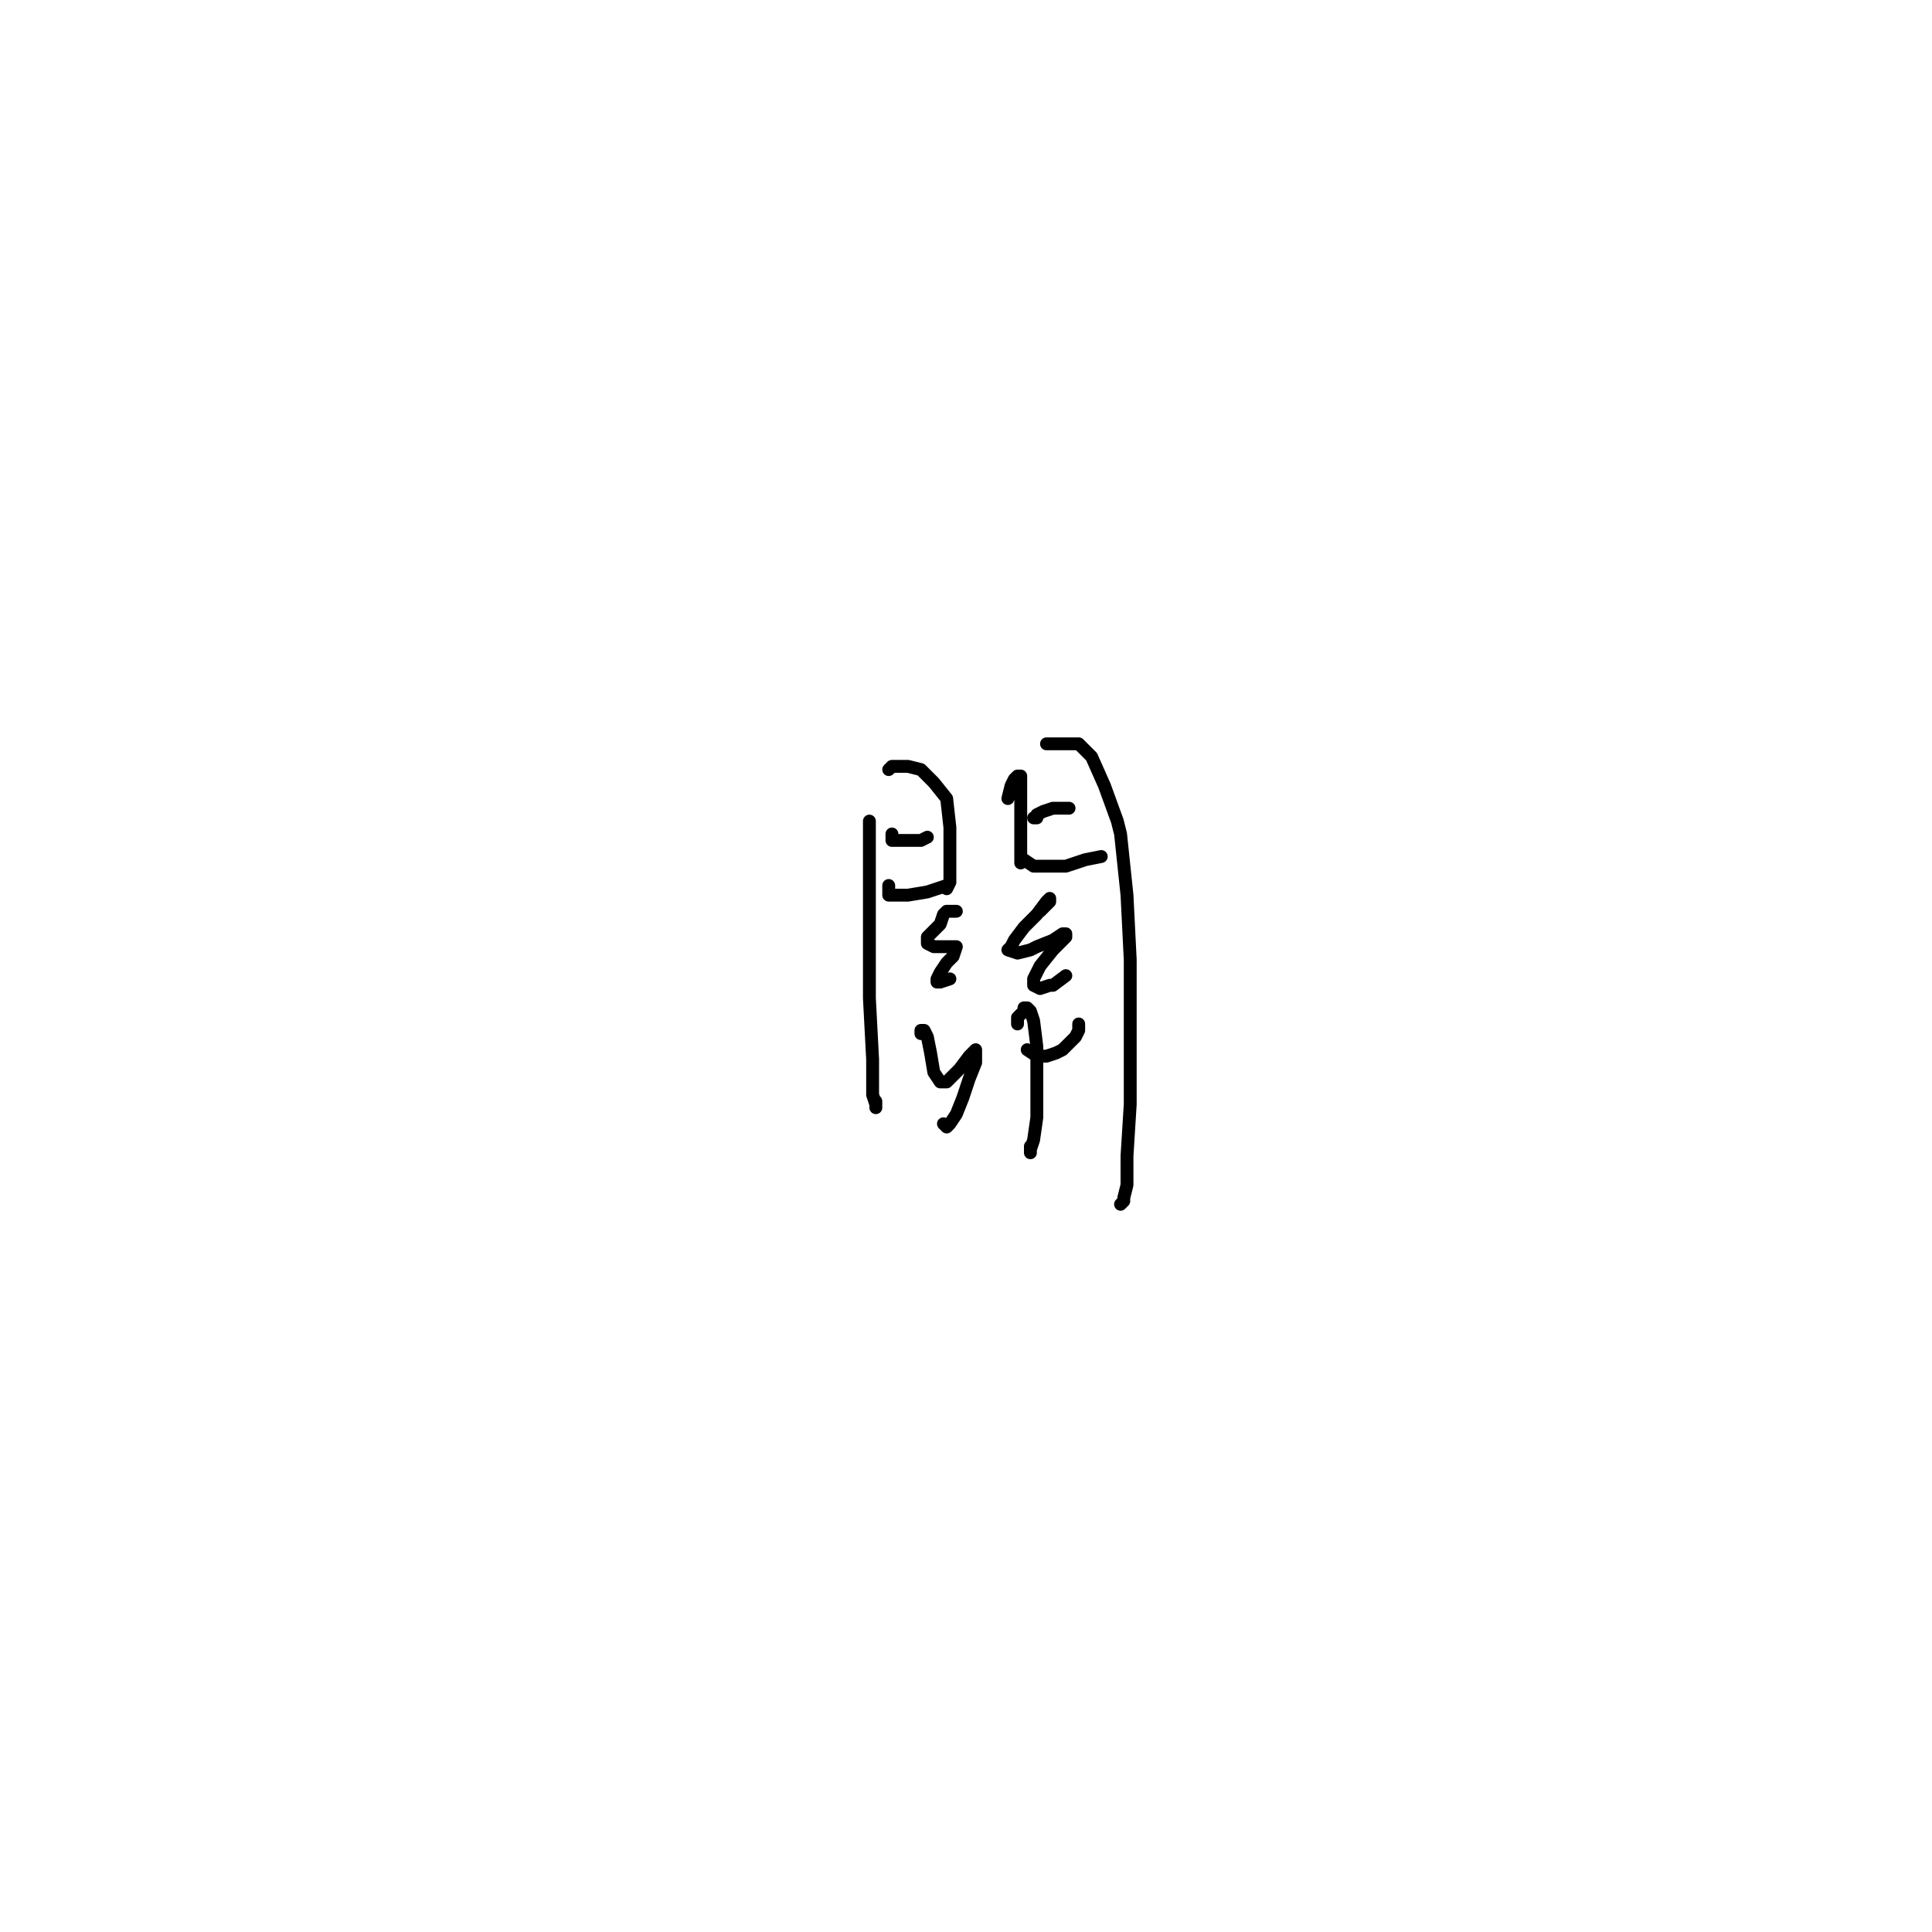
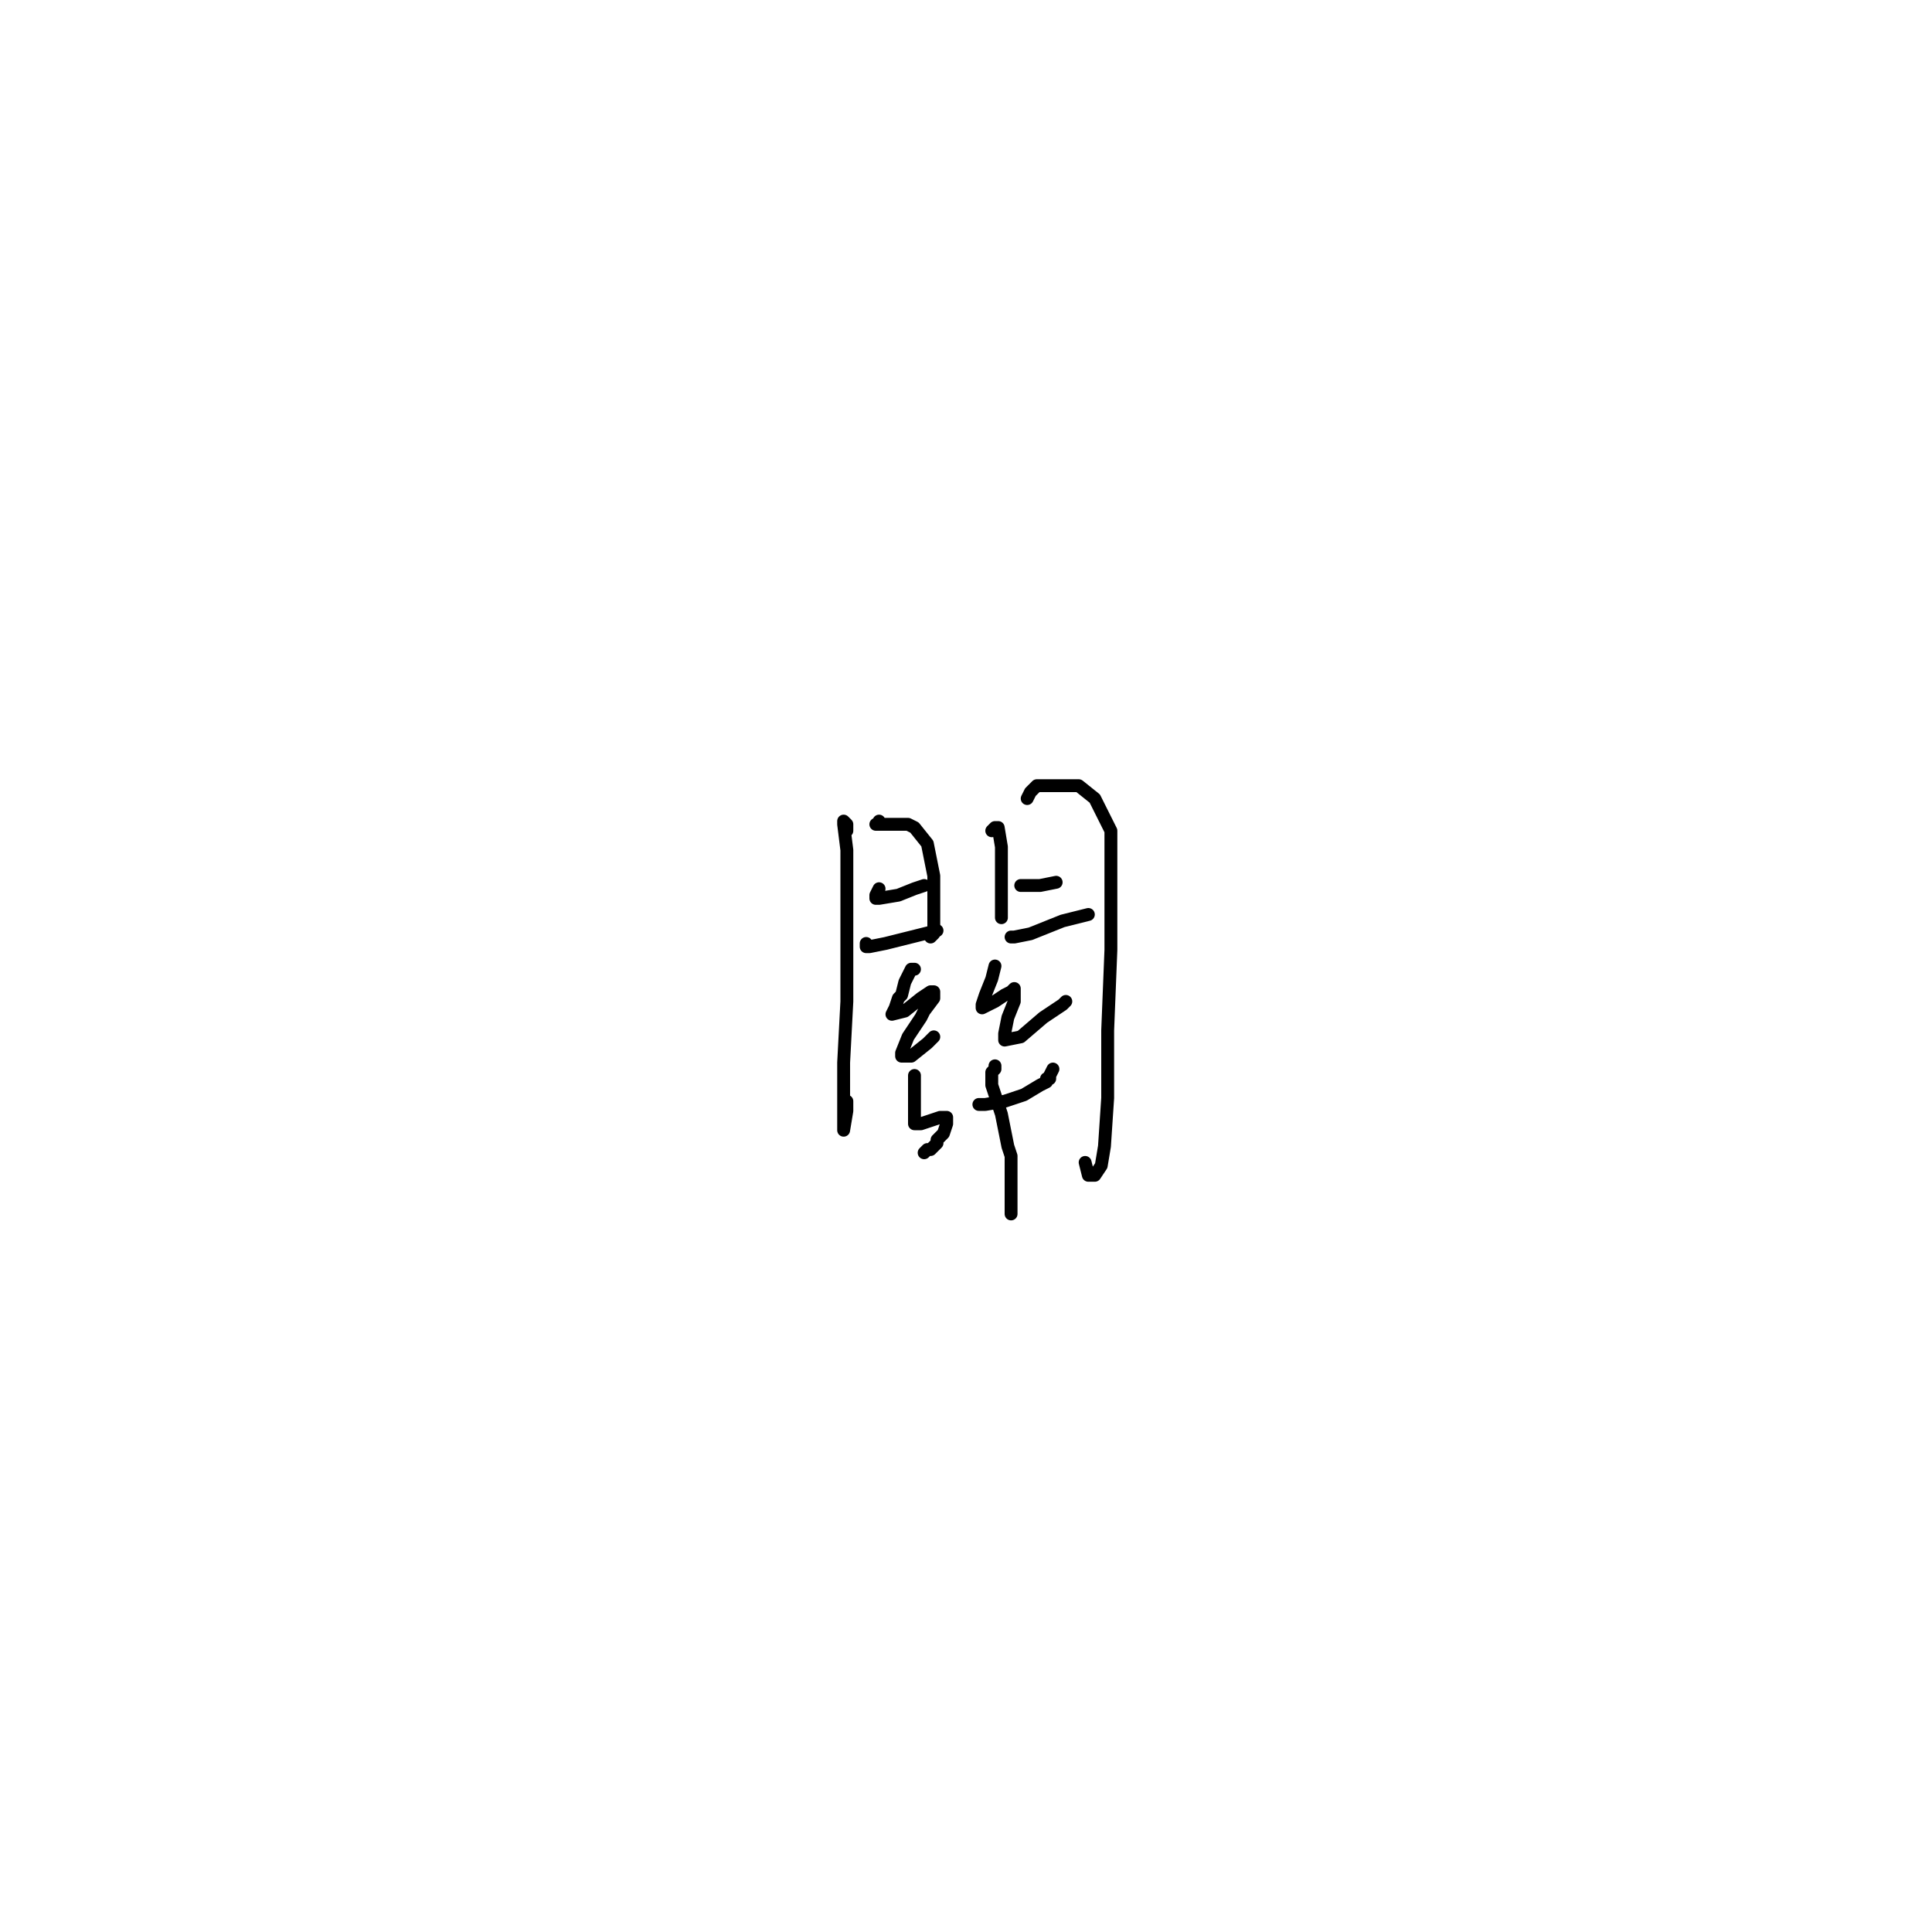
<svg xmlns="http://www.w3.org/2000/svg" width="300" height="300" viewBox="0 0 300 300">
-   <path d="M 135.0 129.0 L 135.0 128.5 L 135.0 128.0 L 135.0 128.0 L 135.0 127.5 L 135.0 127.5 L 135.0 127.5 L 135.0 127.5 L 135.0 128.5 L 135.0 133.5 L 135.0 143.0 L 135.0 155.0 L 135.5 164.5 L 135.5 169.0 L 135.5 170.0 L 136.0 171.5 L 136.0 172.0 L 136.0 172.0 L 136.0 171.0 " stroke="black" fill="none" stroke-width="2.0" stroke-linecap="round" stroke-linejoin="round" />
-   <path d="M 138.0 119.5 L 138.0 119.5 L 138.5 119.0 L 139.0 119.0 L 139.0 119.0 L 139.5 119.0 L 139.5 119.0 L 140.5 119.0 L 141.0 119.0 L 143.0 119.5 L 145.0 121.5 L 147.0 124.0 L 147.5 128.5 L 147.5 133.5 L 147.5 137.0 L 147.0 138.0 " stroke="black" fill="none" stroke-width="2.0" stroke-linecap="round" stroke-linejoin="round" />
-   <path d="M 138.5 129.5 L 138.5 129.5 L 138.5 130.0 L 138.5 130.0 L 138.5 130.5 L 140.0 130.5 L 143.0 130.5 L 144.0 130.0 " stroke="black" fill="none" stroke-width="2.0" stroke-linecap="round" stroke-linejoin="round" />
-   <path d="M 138.0 137.5 L 138.0 139.0 L 139.0 139.0 L 141.0 139.0 L 144.0 138.5 L 147.0 137.5 " stroke="black" fill="none" stroke-width="2.0" stroke-linecap="round" stroke-linejoin="round" />
-   <path d="M 156.5 124.0 L 157.0 122.0 L 157.5 121.0 L 157.5 121.0 L 158.0 120.5 L 158.0 120.5 L 158.5 120.5 L 158.5 123.0 L 158.5 126.5 L 158.5 130.0 L 158.5 133.0 L 158.5 134.0 " stroke="black" fill="none" stroke-width="2.0" stroke-linecap="round" stroke-linejoin="round" />
-   <path d="M 162.5 115.5 L 164.0 115.5 L 164.5 115.5 L 166.0 115.5 L 167.5 115.5 L 169.0 117.0 L 169.5 117.5 L 171.5 122.0 L 173.5 127.5 L 174.0 129.5 L 175.0 139.0 L 175.5 149.0 L 175.5 160.5 L 175.5 171.5 L 175.0 179.5 L 175.0 184.0 L 174.5 186.0 L 174.5 186.5 L 174.0 187.0 L 174.0 187.0 " stroke="black" fill="none" stroke-width="2.0" stroke-linecap="round" stroke-linejoin="round" />
-   <path d="M 160.5 127.0 L 161.0 127.0 L 161.0 126.5 L 162.0 126.0 L 163.5 125.5 L 165.5 125.5 L 166.0 125.5 " stroke="black" fill="none" stroke-width="2.0" stroke-linecap="round" stroke-linejoin="round" />
-   <path d="M 159.0 133.5 L 160.5 134.5 L 162.0 134.5 L 165.5 134.5 L 168.5 133.5 L 171.0 133.0 " stroke="black" fill="none" stroke-width="2.0" stroke-linecap="round" stroke-linejoin="round" />
-   <path d="M 148.5 141.5 L 148.5 141.5 L 148.0 141.5 L 148.0 141.5 L 147.5 141.5 L 147.5 141.5 L 147.5 141.5 L 147.5 141.5 L 147.0 141.5 L 146.5 142.0 L 146.0 143.5 L 145.0 144.5 L 144.0 145.5 L 144.0 146.5 L 145.0 147.0 L 146.5 147.0 L 147.5 147.0 L 148.0 147.0 L 148.5 147.0 L 148.5 147.0 L 148.5 147.0 L 148.5 147.0 L 148.0 148.5 L 147.0 149.5 L 146.0 151.0 L 145.5 152.0 L 145.5 152.5 L 146.0 152.5 L 147.5 152.0 " stroke="black" fill="none" stroke-width="2.0" stroke-linecap="round" stroke-linejoin="round" />
-   <path d="M 161.5 141.5 L 162.5 140.5 L 163.0 140.0 L 163.0 139.5 L 163.0 139.5 L 163.0 139.5 L 162.5 140.0 L 161.0 142.0 L 159.0 144.0 L 157.5 146.0 L 157.0 147.0 L 156.5 147.5 L 158.0 148.0 L 160.0 147.5 L 161.0 147.0 L 163.5 146.0 L 165.0 145.0 L 165.5 145.0 L 165.5 145.5 L 163.5 147.5 L 161.5 150.0 L 160.5 152.0 L 160.5 153.0 L 160.5 153.0 L 161.5 153.5 L 163.0 153.0 L 163.5 153.0 L 165.5 151.5 " stroke="black" fill="none" stroke-width="2.0" stroke-linecap="round" stroke-linejoin="round" />
-   <path d="M 143.0 160.5 L 143.0 160.0 L 143.0 160.0 L 143.5 160.0 L 143.5 160.0 L 144.0 161.0 L 144.5 163.5 L 145.0 166.5 L 146.0 168.0 L 147.0 168.0 L 149.0 166.0 L 150.5 164.0 L 151.5 163.0 L 151.5 163.0 L 151.5 163.0 L 151.5 165.0 L 150.5 167.5 L 149.5 170.5 L 148.5 173.0 L 147.5 174.5 L 147.0 175.0 L 146.5 174.5 " stroke="black" fill="none" stroke-width="2.0" stroke-linecap="round" stroke-linejoin="round" />
-   <path d="M 167.5 159.0 L 167.5 160.0 L 167.5 160.0 L 167.0 161.0 L 167.0 161.0 L 166.5 161.5 L 165.5 162.5 L 165.0 163.0 L 164.0 163.5 L 162.5 164.0 L 161.0 164.0 L 159.5 163.0 " stroke="black" fill="none" stroke-width="2.0" stroke-linecap="round" stroke-linejoin="round" />
-   <path d="M 158.0 159.0 L 158.0 158.0 L 159.0 157.0 L 159.0 156.5 L 159.5 156.5 L 160.0 157.0 L 160.5 158.5 L 161.0 162.5 L 161.0 167.5 L 161.0 172.0 L 161.0 173.5 L 160.5 177.0 L 160.0 178.5 L 160.0 179.0 L 160.0 178.0 " stroke="black" fill="none" stroke-width="2.0" stroke-linecap="round" stroke-linejoin="round" />
+   <path d="M 131.5 129.0 L 131.5 128.5 L 131.5 128.0 L 131.0 127.5 L 131.0 127.5 L 131.0 128.0 L 131.5 132.0 L 131.5 141.0 L 131.5 152.0 L 131.5 155.5 L 131.0 165.0 L 131.0 168.0 L 131.0 173.0 L 131.0 175.0 L 131.0 175.5 L 131.0 175.5 L 131.5 172.5 L 131.5 171.0 " stroke="black" fill="none" stroke-width="2.0" stroke-linecap="round" stroke-linejoin="round" />
+   <path d="M 136.5 127.5 L 136.5 128.0 L 136.0 128.0 L 136.5 128.0 L 136.5 128.0 L 138.5 128.0 L 139.0 128.0 L 141.0 128.0 L 142.0 128.5 L 144.0 131.0 L 145.0 136.0 L 145.0 141.5 L 145.0 145.0 L 144.5 145.5 L 144.5 145.0 " stroke="black" fill="none" stroke-width="2.0" stroke-linecap="round" stroke-linejoin="round" />
+   <path d="M 136.5 138.0 L 136.0 139.0 L 136.0 139.5 L 136.0 139.5 L 136.5 139.5 L 139.5 139.0 L 142.0 138.0 L 143.5 137.5 " stroke="black" fill="none" stroke-width="2.0" stroke-linecap="round" stroke-linejoin="round" />
+   <path d="M 134.5 146.5 L 134.5 147.0 L 134.5 147.0 L 134.5 147.0 L 135.0 147.0 L 137.5 146.5 L 141.5 145.5 L 145.5 144.5 " stroke="black" fill="none" stroke-width="2.0" stroke-linecap="round" stroke-linejoin="round" />
+   <path d="M 154.0 129.0 L 154.5 128.5 L 154.5 128.5 L 154.5 128.5 L 154.5 128.5 L 155.0 128.5 L 155.5 131.5 L 155.5 136.0 L 155.5 140.0 L 155.5 142.5 L 155.5 142.5 " stroke="black" fill="none" stroke-width="2.0" stroke-linecap="round" stroke-linejoin="round" />
+   <path d="M 159.5 124.0 L 160.0 123.0 L 161.0 122.0 L 164.0 122.0 L 166.5 122.0 L 167.5 122.0 L 170.0 124.0 L 170.5 125.0 L 172.0 128.0 L 172.5 129.0 L 172.5 136.5 L 172.5 147.5 L 172.0 160.0 L 172.0 170.5 L 171.5 178.0 L 171.0 181.0 L 170.0 182.5 L 169.0 182.5 L 168.5 180.5 " stroke="black" fill="none" stroke-width="2.0" stroke-linecap="round" stroke-linejoin="round" />
+   <path d="M 158.5 137.5 L 158.5 137.5 L 158.5 137.5 L 158.5 137.5 L 158.5 137.5 L 159.5 137.5 L 161.5 137.5 L 164.0 137.0 " stroke="black" fill="none" stroke-width="2.0" stroke-linecap="round" stroke-linejoin="round" />
+   <path d="M 157.0 145.5 L 157.0 145.5 L 157.0 145.5 L 157.5 145.5 L 160.0 145.0 L 165.0 143.0 L 169.0 142.0 " stroke="black" fill="none" stroke-width="2.0" stroke-linecap="round" stroke-linejoin="round" />
+   <path d="M 142.0 150.5 L 142.0 150.5 L 142.0 150.5 L 142.0 150.5 L 141.5 150.5 L 141.5 150.5 L 140.5 152.5 L 140.0 154.5 L 139.5 155.0 L 139.0 156.5 L 138.5 157.5 L 140.5 157.0 L 143.0 155.0 L 144.5 154.0 L 145.0 154.0 L 145.0 154.5 L 145.0 155.0 L 143.5 157.0 L 143.0 158.0 L 141.0 161.0 L 140.0 163.5 L 140.0 164.0 L 141.5 164.0 L 144.0 162.0 L 145.0 161.0 " stroke="black" fill="none" stroke-width="2.0" stroke-linecap="round" stroke-linejoin="round" />
+   <path d="M 154.5 150.0 L 154.5 150.0 L 154.5 150.0 L 154.5 150.0 L 154.5 150.0 L 154.5 150.0 L 154.5 150.0 L 154.5 150.0 L 154.5 150.0 L 154.0 152.0 L 153.0 154.5 L 152.5 156.0 L 152.5 156.5 L 154.5 155.5 L 156.0 154.5 L 157.0 154.0 L 157.5 153.5 L 157.5 153.5 L 157.5 153.5 L 157.5 155.0 L 157.5 155.5 L 156.5 158.0 L 156.0 160.5 L 156.0 161.5 L 158.5 161.0 L 162.0 158.0 L 165.0 156.0 L 165.5 155.5 " stroke="black" fill="none" stroke-width="2.0" stroke-linecap="round" stroke-linejoin="round" />
+   <path d="M 142.0 167.0 L 142.0 167.0 L 142.0 167.0 L 142.0 167.0 L 142.0 168.5 L 142.0 171.0 L 142.0 173.0 L 142.0 174.5 L 142.5 174.5 L 143.0 174.5 L 144.5 174.0 L 146.0 173.5 L 146.5 173.5 L 147.0 173.5 L 147.0 174.5 L 146.5 176.0 L 145.5 177.0 L 145.5 177.5 L 144.5 178.5 L 144.0 178.5 L 143.5 179.0 " stroke="black" fill="none" stroke-width="2.0" stroke-linecap="round" stroke-linejoin="round" />
+   <path d="M 163.5 166.0 L 163.0 167.0 L 163.0 167.5 L 162.5 167.5 L 162.5 168.0 L 161.5 168.5 L 159.0 170.0 L 156.0 171.0 L 153.0 171.5 L 152.0 171.5 " stroke="black" fill="none" stroke-width="2.0" stroke-linecap="round" stroke-linejoin="round" />
+   <path d="M 154.5 165.5 L 154.5 165.5 L 154.5 166.0 L 154.0 166.5 L 154.0 168.5 L 155.5 173.0 L 156.5 178.0 L 157.0 179.5 L 157.0 184.0 L 157.0 185.5 L 157.0 188.0 L 157.0 188.5 L 157.0 188.5 L 157.0 188.0 " stroke="black" fill="none" stroke-width="2.0" stroke-linecap="round" stroke-linejoin="round" />
</svg>
